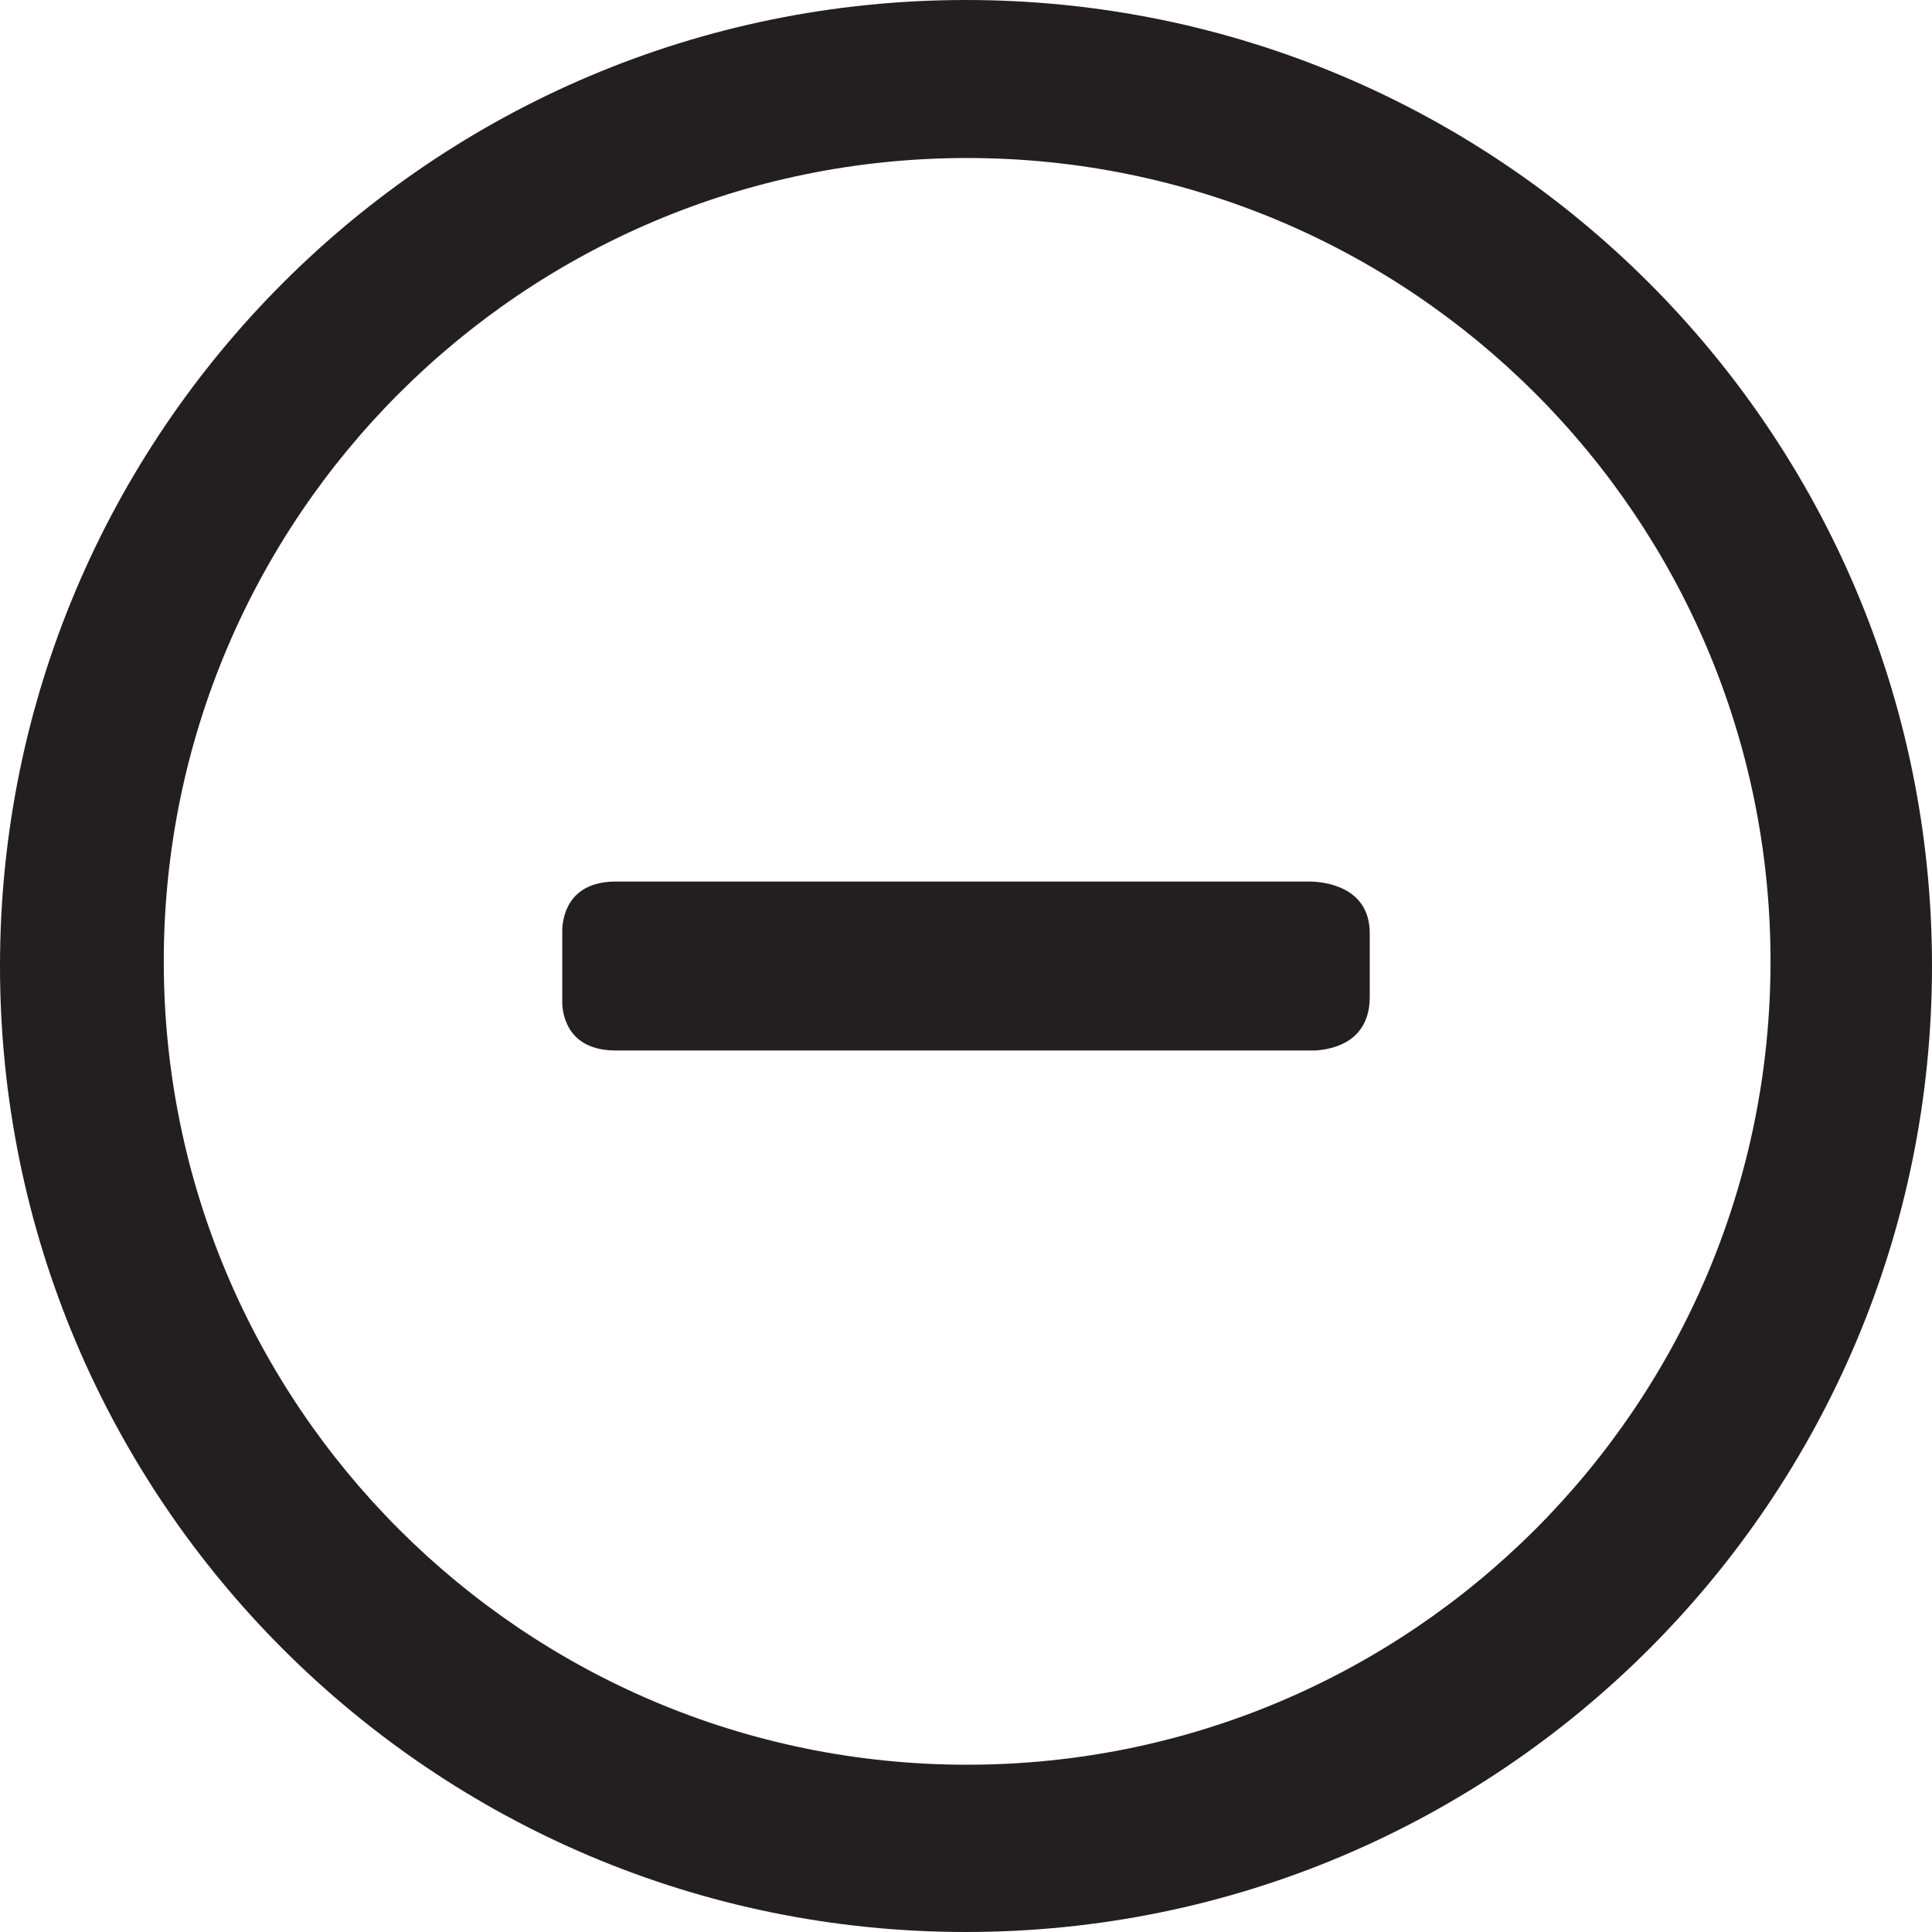
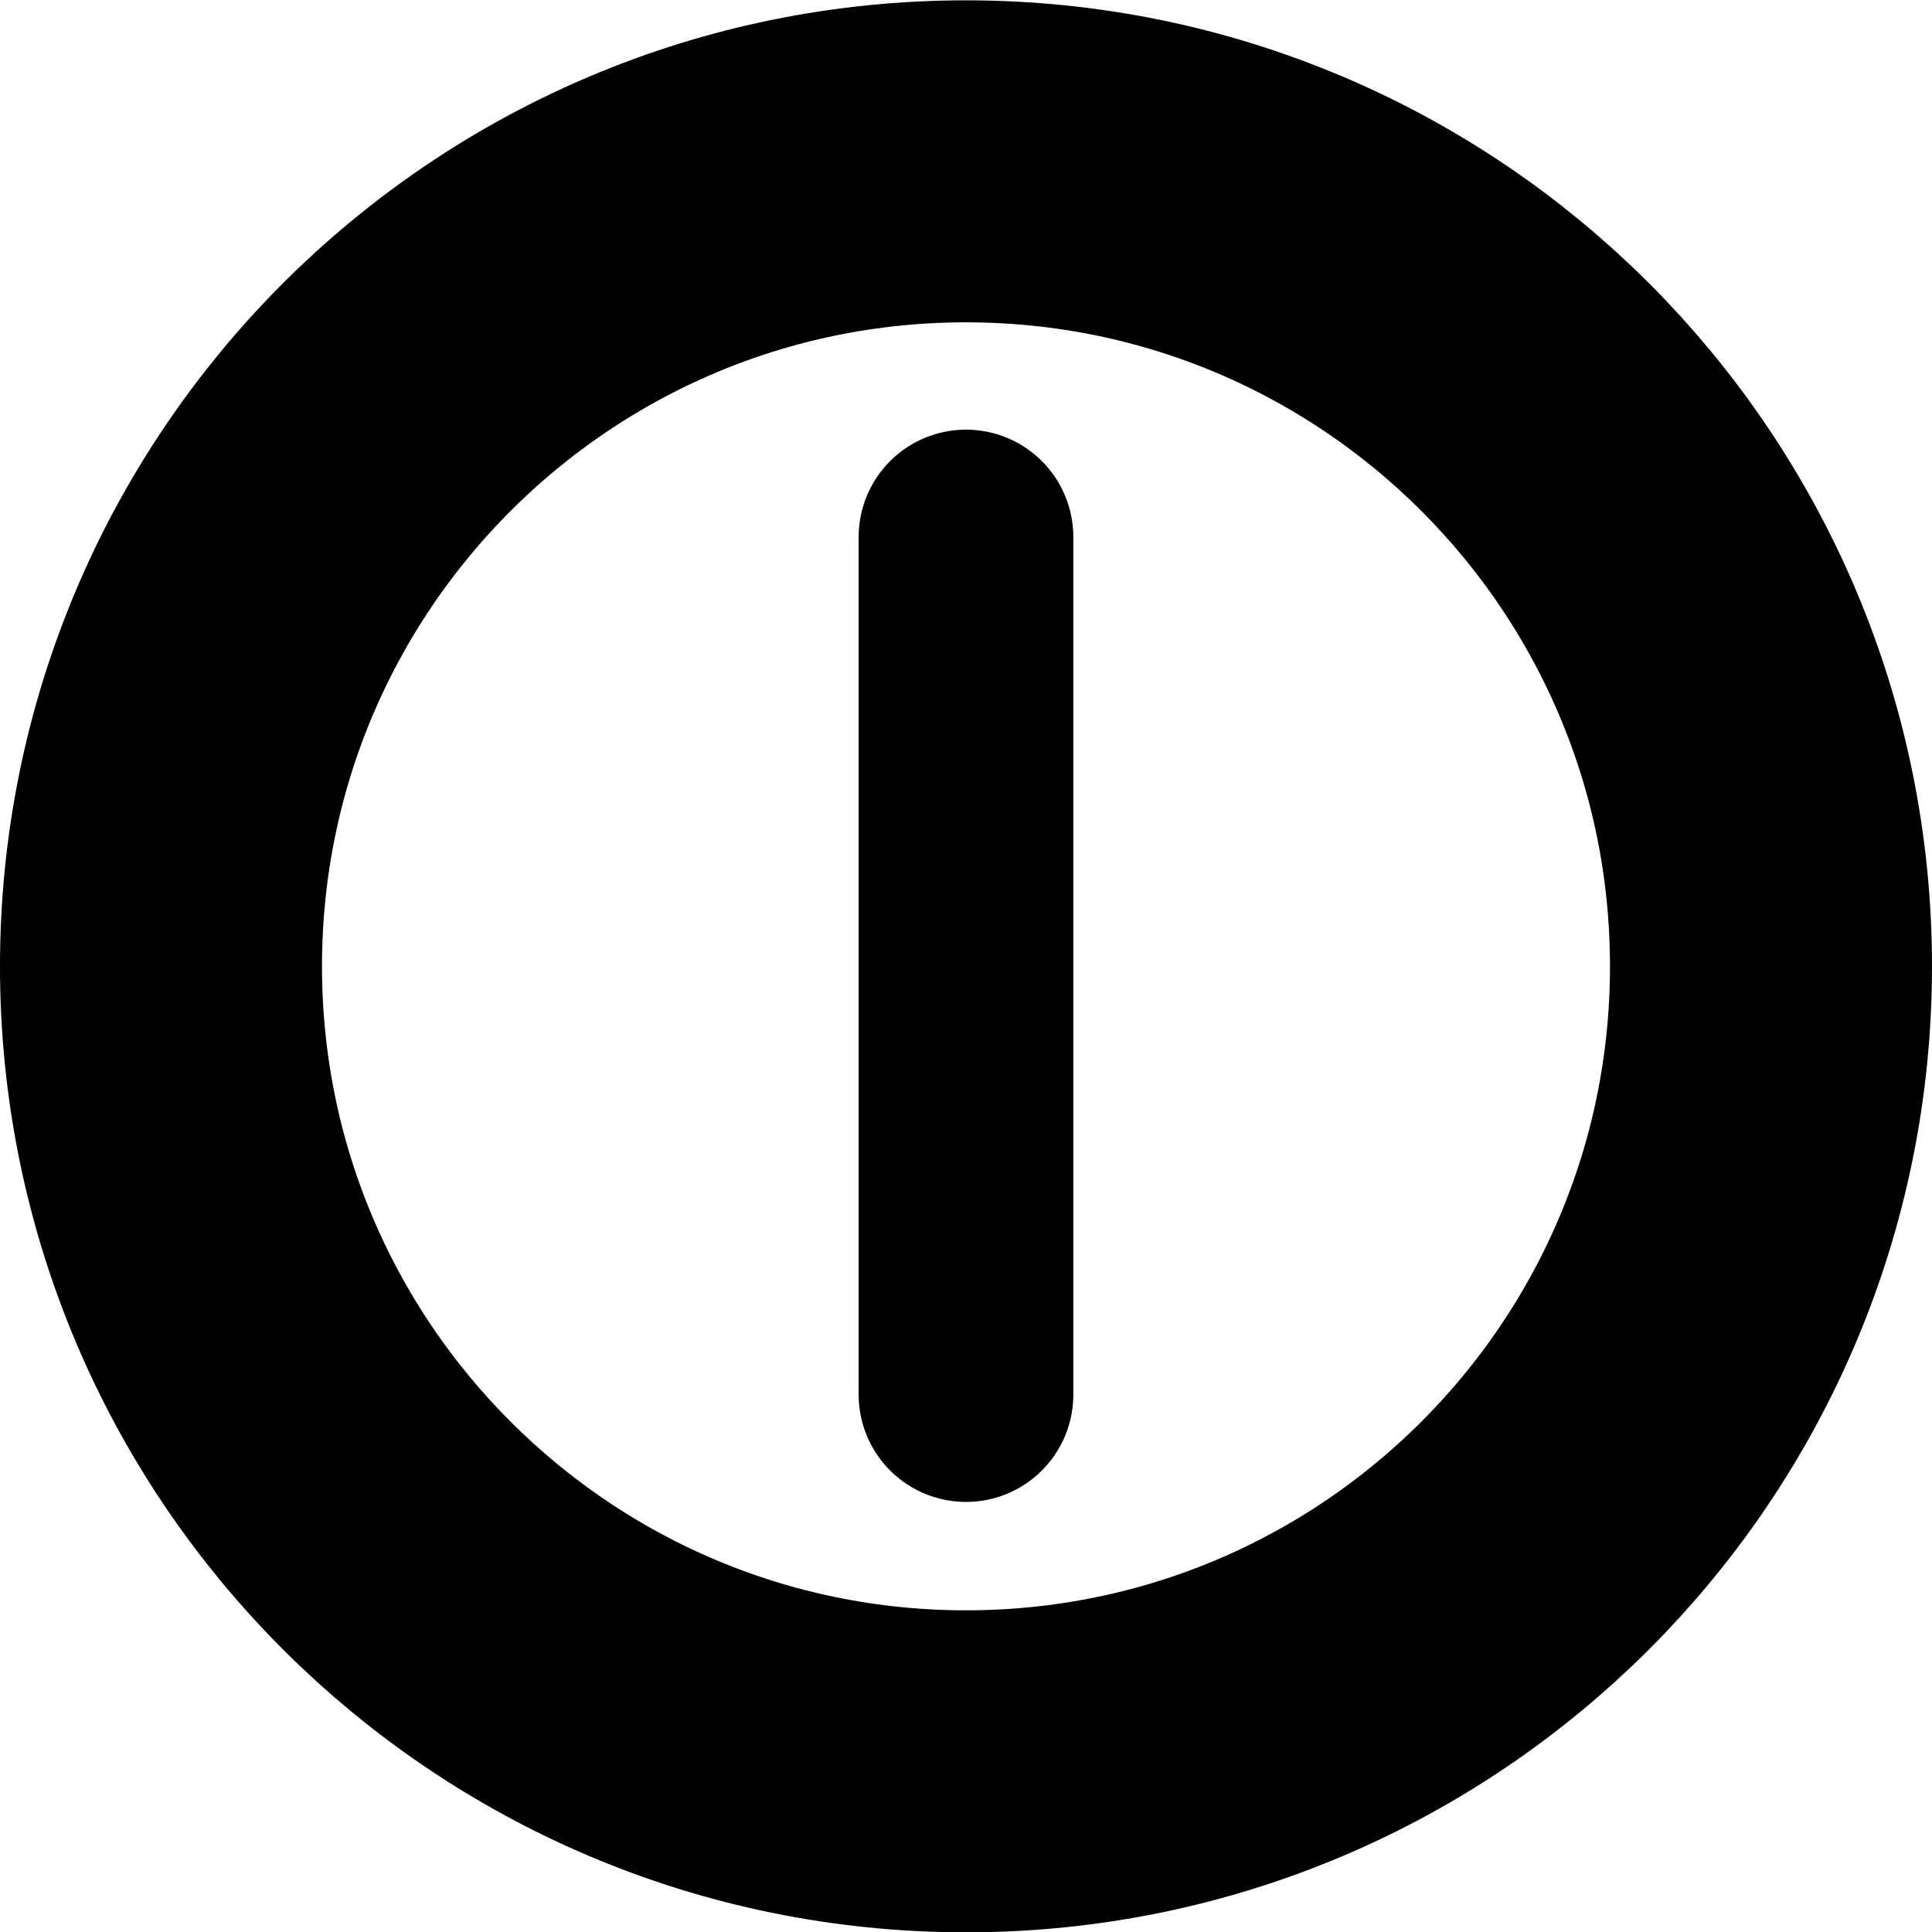
- <svg xmlns="http://www.w3.org/2000/svg" enable-background="new 0 0 48 48" height="48px" id="Layer_1" version="1.1" viewBox="0 0 48 48" width="48px" xml:space="preserve">
-   <g>
-     <path d="M24,0C10.745,0,0,10.745,0,24s10.745,24,24,24s24-10.745,24-24S37.255,0,24,0z M24.028,43.844   c-11.022,0-19.959-8.936-19.959-19.959c0-11.023,8.937-19.959,19.959-19.959c11.023,0,19.96,8.936,19.96,19.959   C43.988,34.908,35.052,43.844,24.028,43.844z" fill="#231F20" />
-     <path d="M32.677,26.099c0.454-0.027,1.354-0.223,1.354-1.333v-1.578c0-1.181-1.166-1.28-1.472-1.286H15.297   c-1.22,0-1.323,0.941-1.328,1.21v1.809c0.006,0.247,0.108,1.178,1.328,1.178H32.677z" fill="#231F20" />
+ <svg xmlns="http://www.w3.org/2000/svg" width="18" height="18" version="1.1" viewBox="0 0 18 18">
+   <g transform="translate(0,2)">
+     <g transform="translate(-25.0001,-1036.377)">
+       <ellipse ry="7.5" rx="7.5" cy="1043.38" cx="34" style="fill:none;stroke-width:3;stroke:#000" />
+       <path d="m34 1039.38 0 4 0 3.99" style="fill:none;stroke-linecap:round;stroke-width:2;stroke:#000" />
+     </g>
  </g>
</svg>
